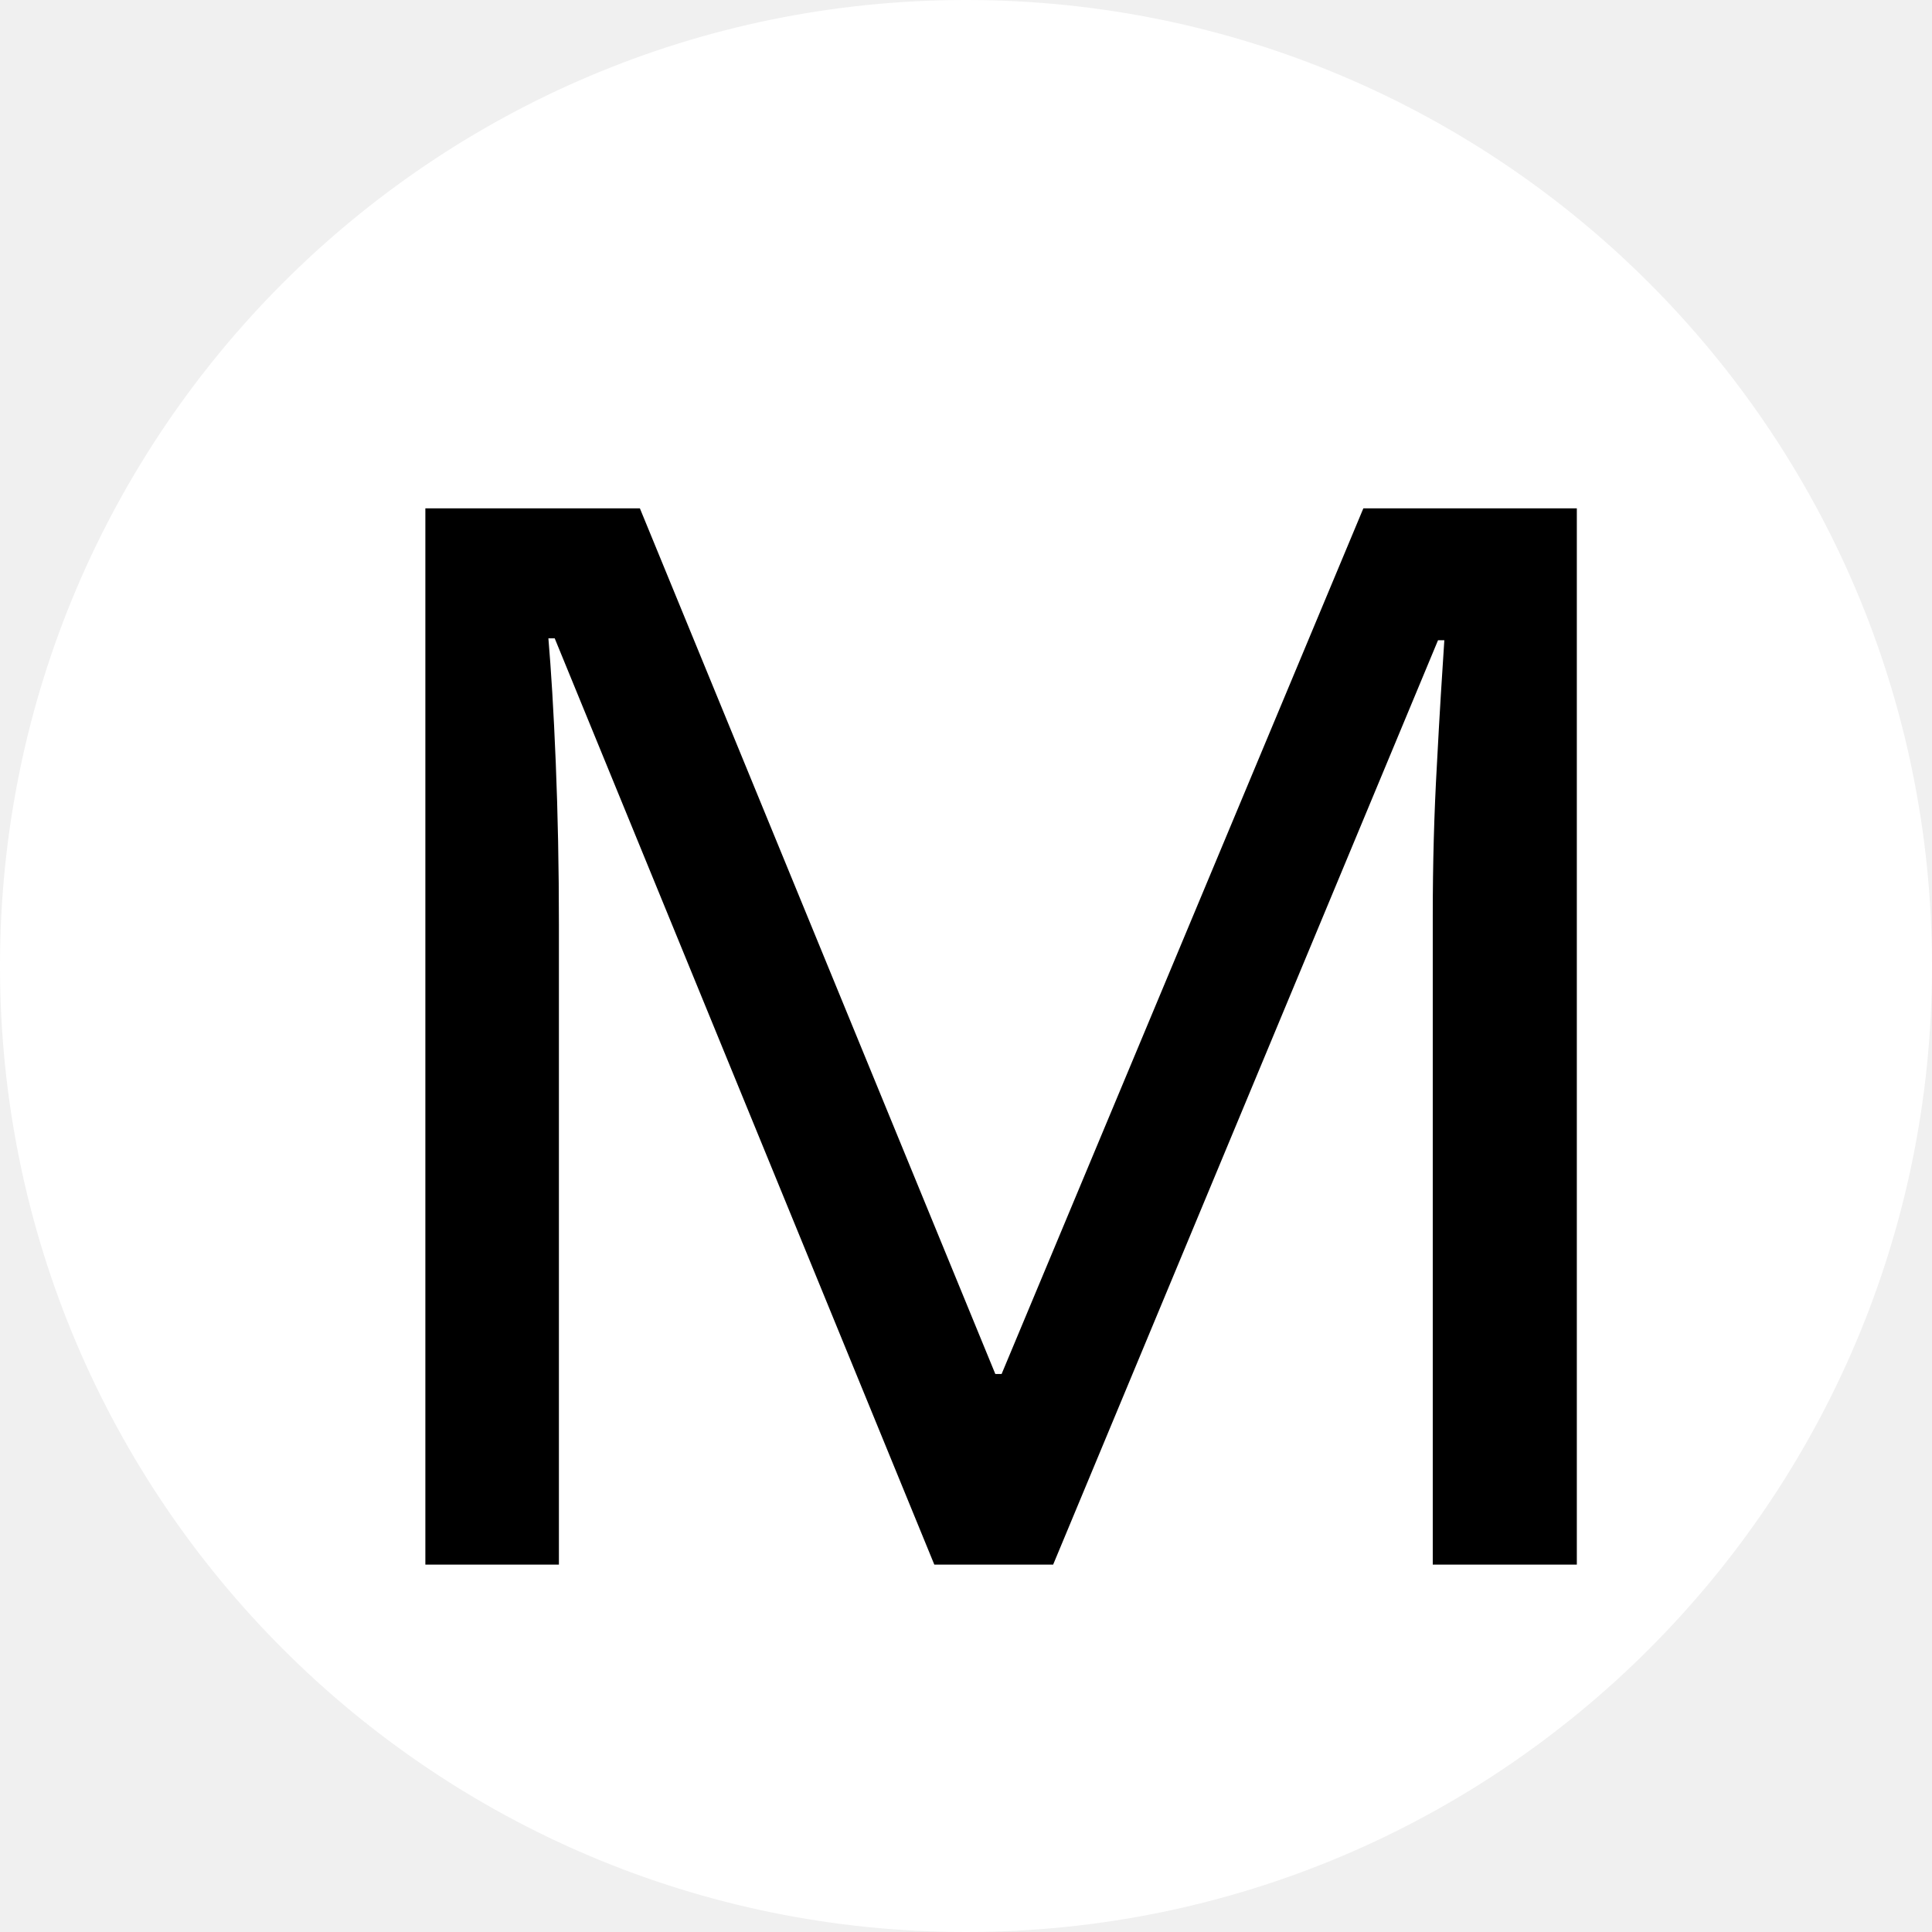
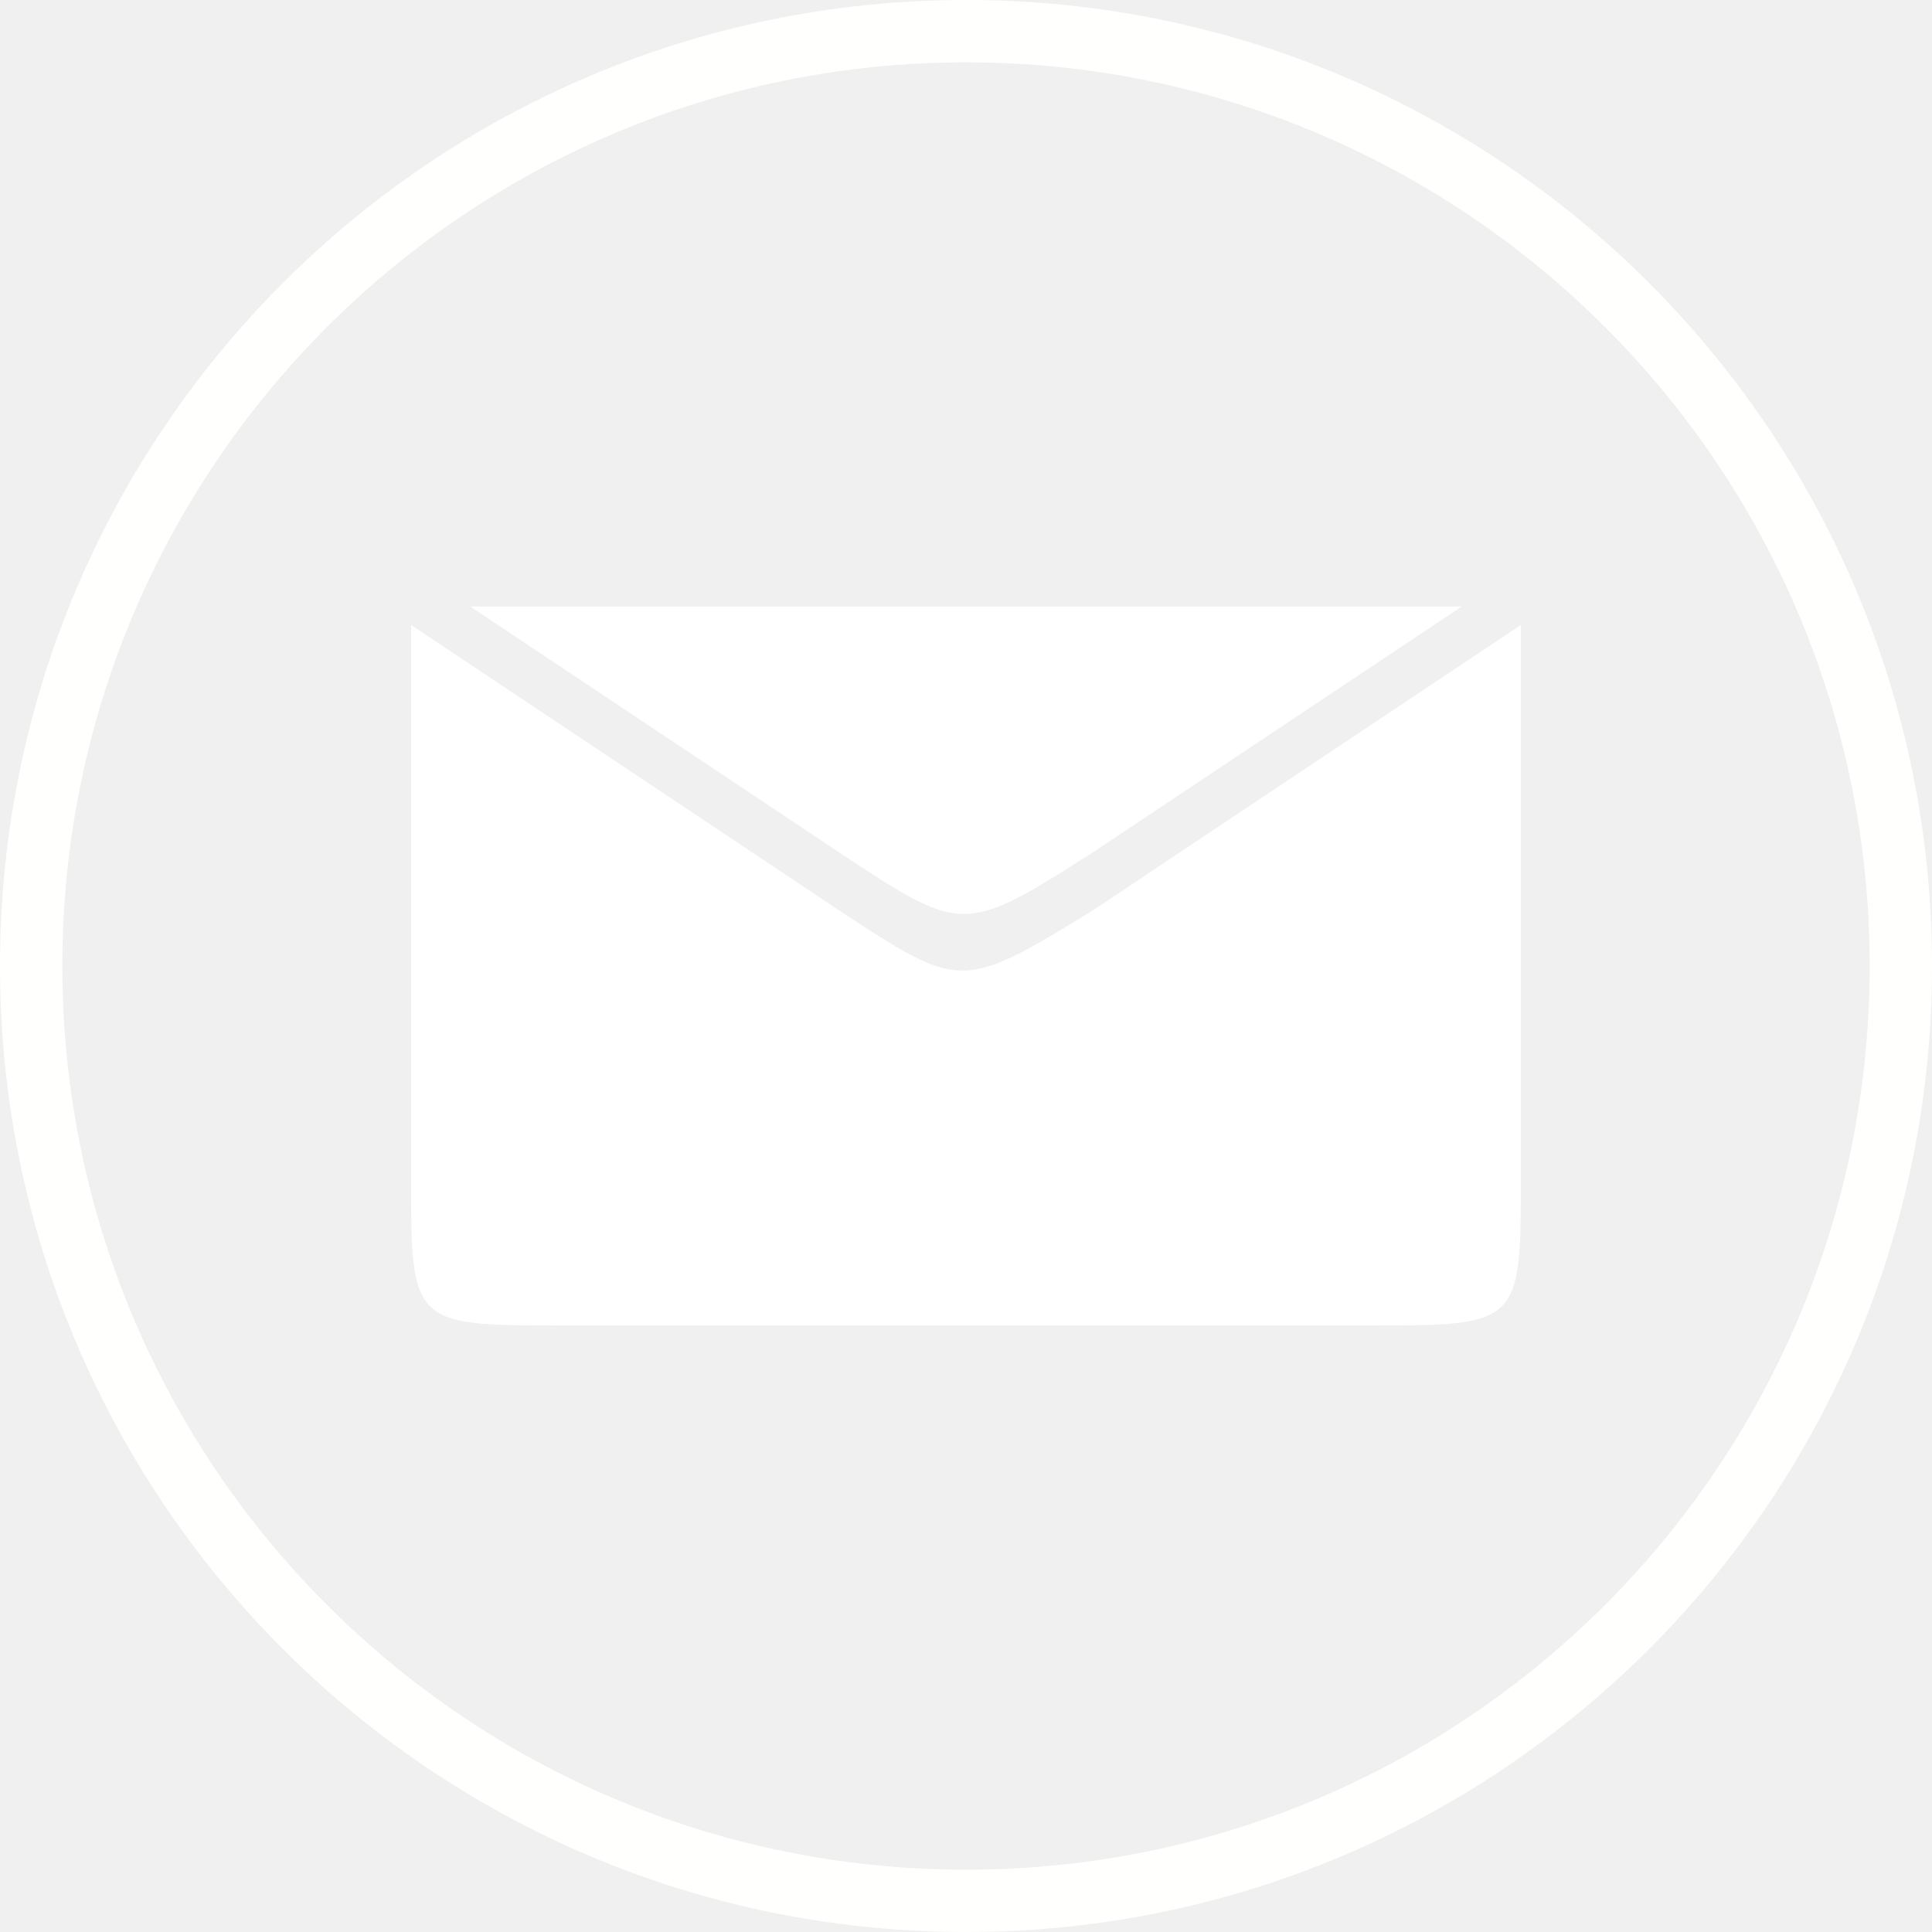
- <svg xmlns="http://www.w3.org/2000/svg" width="30pt" height="30pt" viewBox="0 0 30 30" version="1.1" id="svg8">
-   <defs id="defs2" />
+ <svg xmlns="http://www.w3.org/2000/svg" xmlns:ns1="http://www.openswatchbook.org/uri/2009/osb" width="30pt" height="30pt" viewBox="0 0 30 30" version="1.1" id="svg8">
+   <defs id="defs2">
+     <linearGradient id="linearGradient2447" ns1:paint="solid">
+       <stop style="stop-color:#ff0028;stop-opacity:1;" offset="0" id="stop2445" />
+     </linearGradient>
+     <linearGradient id="linearGradient2335" ns1:paint="solid">
+       <stop style="stop-color:#e2e2e2;stop-opacity:1;" offset="0" id="stop2333" />
+     </linearGradient>
+     <linearGradient id="linearGradient895" ns1:paint="solid">
+       <stop style="stop-color:#e2e228;stop-opacity:1;" offset="0" id="stop893" />
+     </linearGradient>
+   </defs>
  <g id="layer2" transform="translate(0,-10)" style="display:inline">
-     <circle id="path3763" cx="15" cy="25" style="fill:#ffffff;stroke-width:0.562" r="15" />
-   </g>
-   <g id="layer1" transform="translate(0,-292.8889)" style="display:none;opacity:1">
-     <path style="opacity:1;fill:none;stroke:#000000;stroke-width:1.598;stroke-linecap:round;stroke-linejoin:miter;stroke-miterlimit:4;stroke-dasharray:none;stroke-opacity:1" d="m 19.099,306.113 c -1.195,-3.872 -6.302,-2.978 -7.044,1.277 -0.742,4.255 1.742,4.688 3.378,4.696 1.636,0.007 3.625,-2.678 3.625,-3.172" id="path3801" />
-     <path style="opacity:1;fill:none;stroke:#000000;stroke-width:1.598;stroke-linecap:round;stroke-linejoin:miter;stroke-miterlimit:4;stroke-dasharray:none;stroke-opacity:1" d="m 18.81,316.513 c -1.042,0.555 -1.599,0.681 -3.996,0.557 -5.115,-0.206 -8.898,-4.482 -8.898,-9.495 0,-5.013 4.683,-8.959 9.66,-8.959 4.977,0 8.712,3.99 8.712,8.959 0,0 -0.031,2.452 -1.648,3.954 -1.617,1.503 -2.966,0.268 -2.966,0.268 -0.599,-0.455 -0.572,-7.126 -0.412,-8.486" id="path3805" />
+     <circle id="path3763" cx="15" cy="25" style="fill:none;stroke:#fffffd;stroke-width:0.968;stroke-miterlimit:4;stroke-dasharray:none;stroke-opacity:1;paint-order:markers fill stroke" r="14.516" />
  </g>
  <g id="layer3" transform="translate(0,-10)" style="display:inline">
-     <text xml:space="preserve" style="font-style:normal;font-variant:normal;font-weight:normal;font-stretch:normal;font-size:24px;line-height:1.25;font-family:Chandas;-inkscape-font-specification:'Chandas, Normal';font-variant-ligatures:normal;font-variant-caps:normal;font-variant-numeric:normal;font-feature-settings:normal;text-align:start;letter-spacing:0px;word-spacing:0px;writing-mode:lr-tb;text-anchor:start;fill:#000000;fill-opacity:1;stroke:none;stroke-width:0.408" x="3.994" y="35.841" id="text4614" transform="scale(1.045038,0.9569026)">
-       <tspan id="tspan4612" x="3.994" y="35.841" style="font-style:normal;font-variant:normal;font-weight:normal;font-stretch:normal;font-size:24px;font-family:Chandas;-inkscape-font-specification:'Chandas, Normal';font-variant-ligatures:normal;font-variant-caps:normal;font-variant-numeric:normal;font-feature-settings:normal;text-align:start;writing-mode:lr-tb;text-anchor:start;stroke-width:0.408">M</tspan>
-     </text>
+     <path style="opacity:1;fill:#ffffff;fill-opacity:1;fill-rule:nonzero;stroke:#fffffd;stroke-width:0;stroke-linecap:butt;stroke-linejoin:miter;stroke-miterlimit:15.4;stroke-dasharray:none;stroke-opacity:1;paint-order:markers fill stroke" d="m 9.736,12.557 7.622,5.081 c 2.588,1.71 2.587,1.718 5.303,-0.013 l 7.603,-5.068 z M 8.512,12.941 V 24.25 C 8.504,27.445 8.5,27.443 11.703,27.443 H 28.295 c 3.193,0 3.193,0 3.193,-3.143 V 12.941 l -8.847,5.899 c -2.744,1.682 -2.748,1.664 -5.29,-0.005 z" id="rect6891" transform="matrix(0.75,0,0,0.75,0,10)" />
  </g>
</svg>
